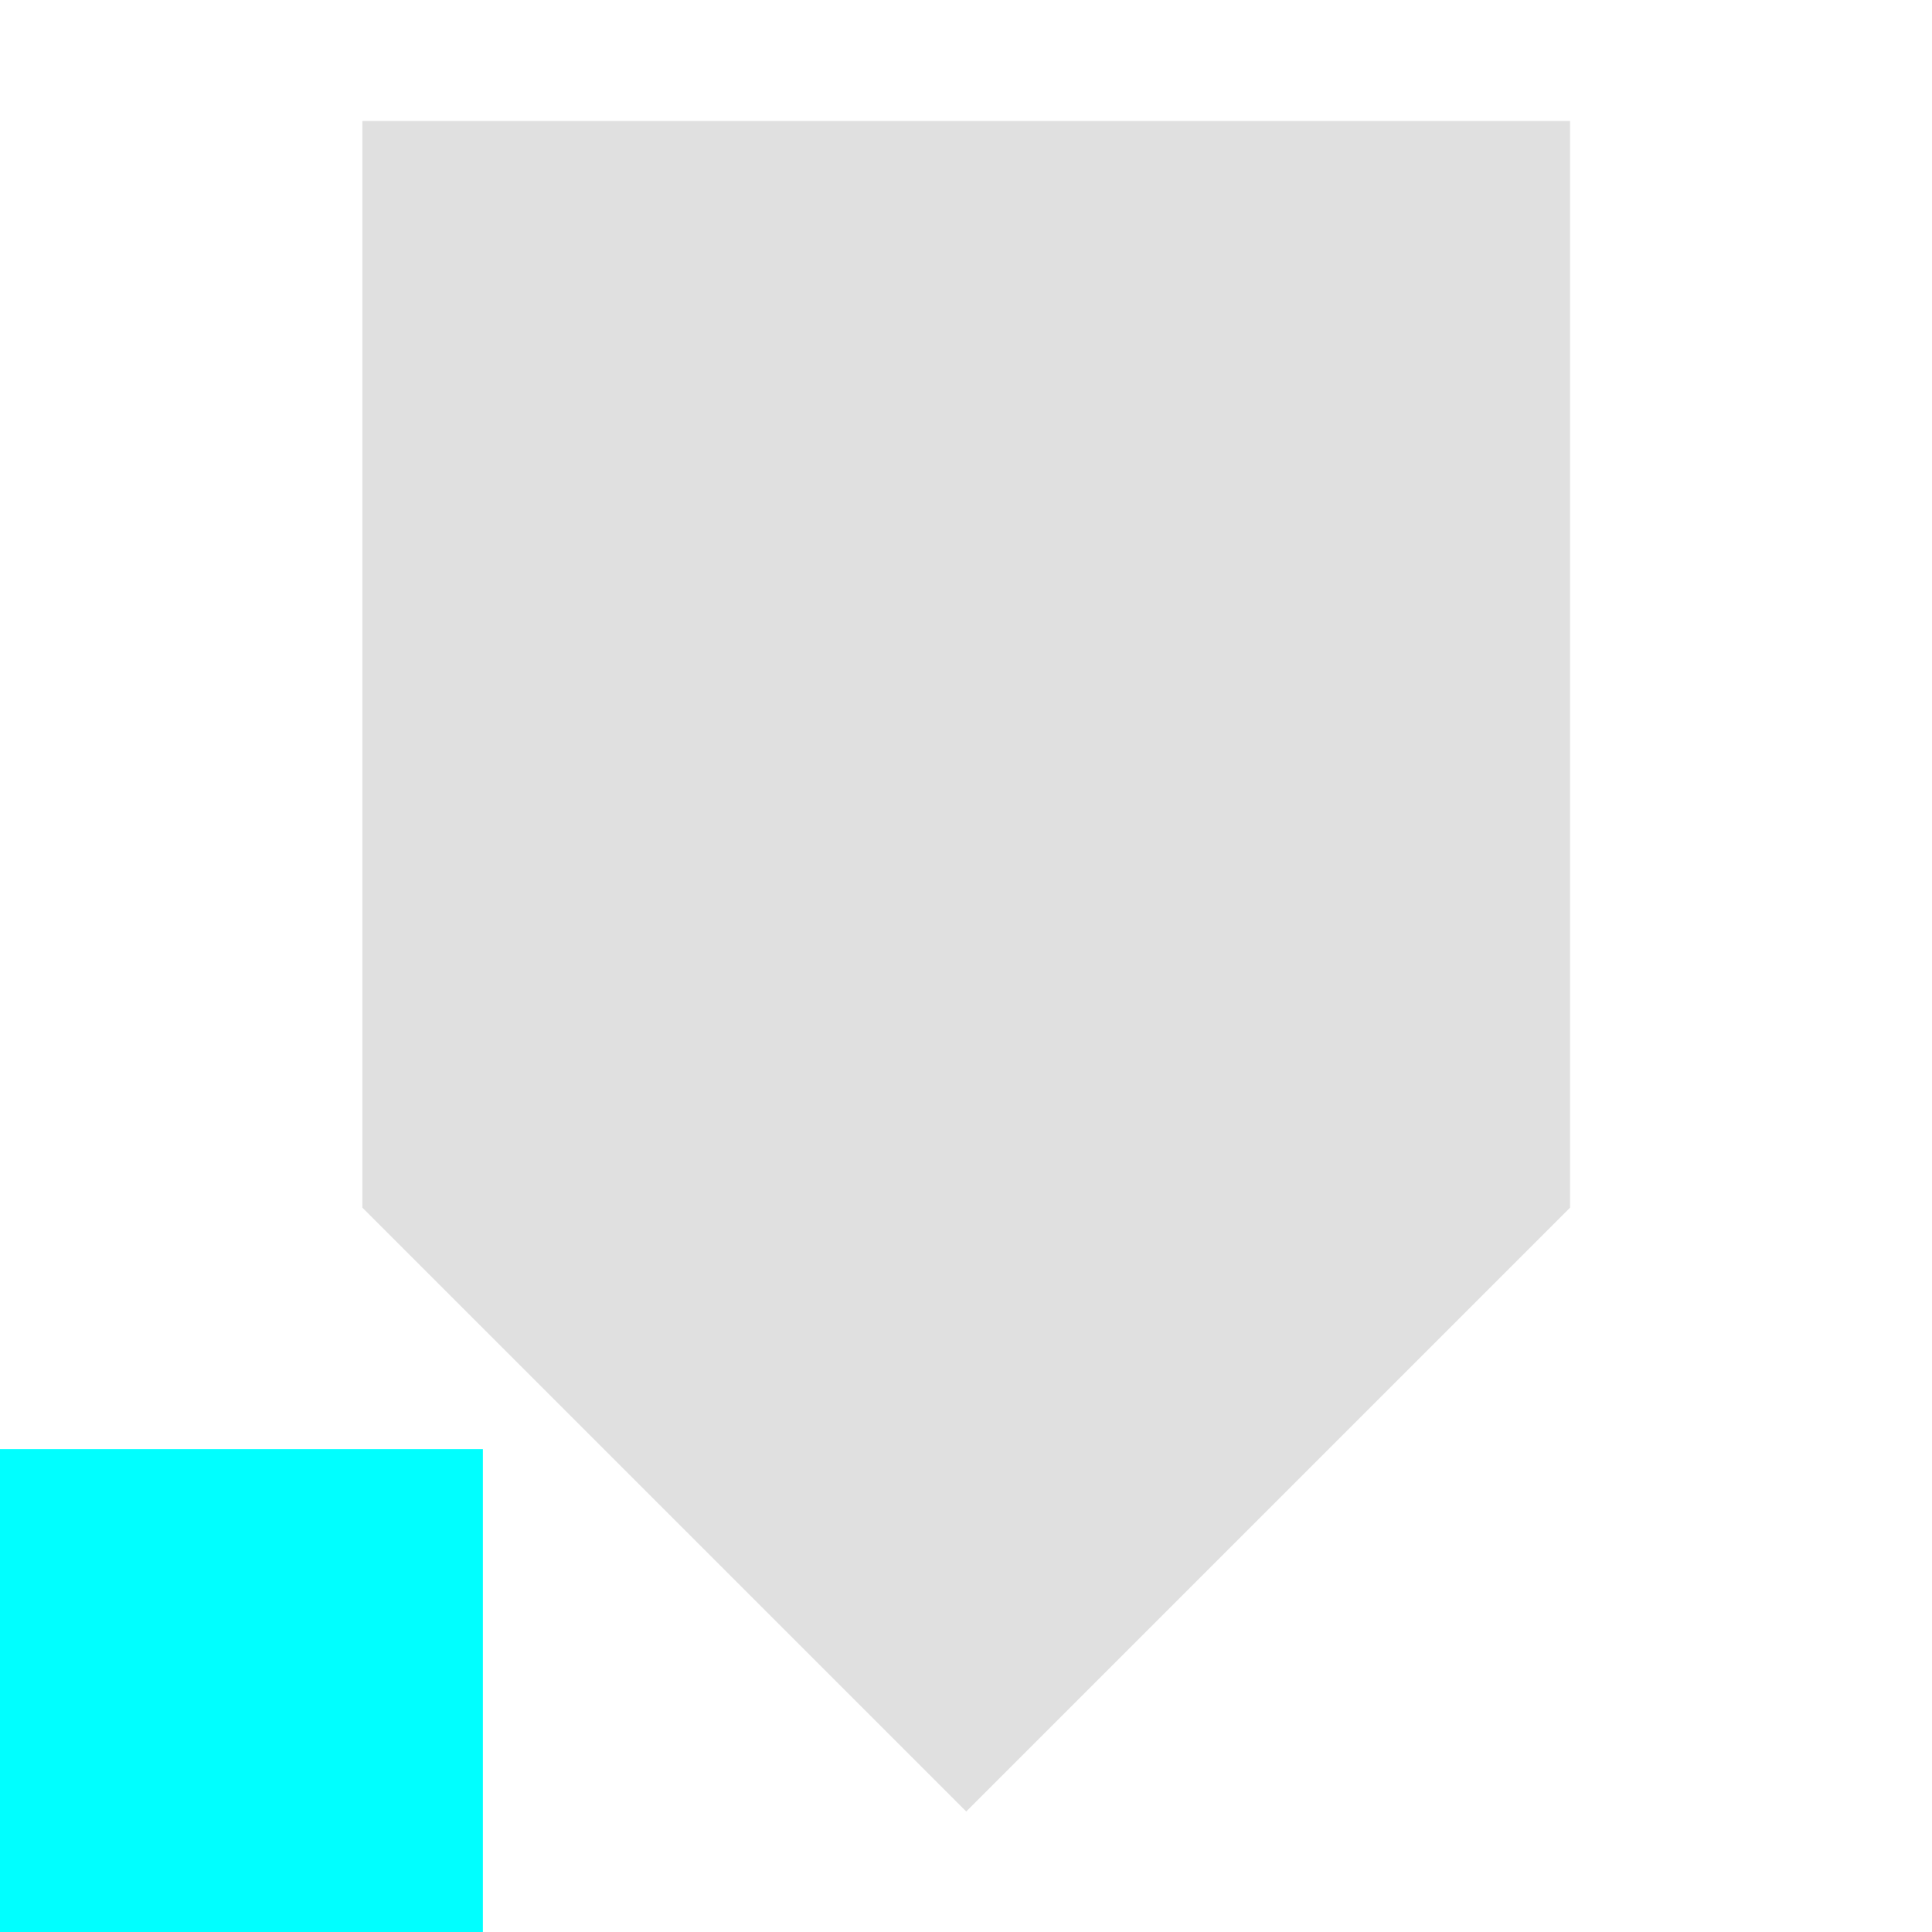
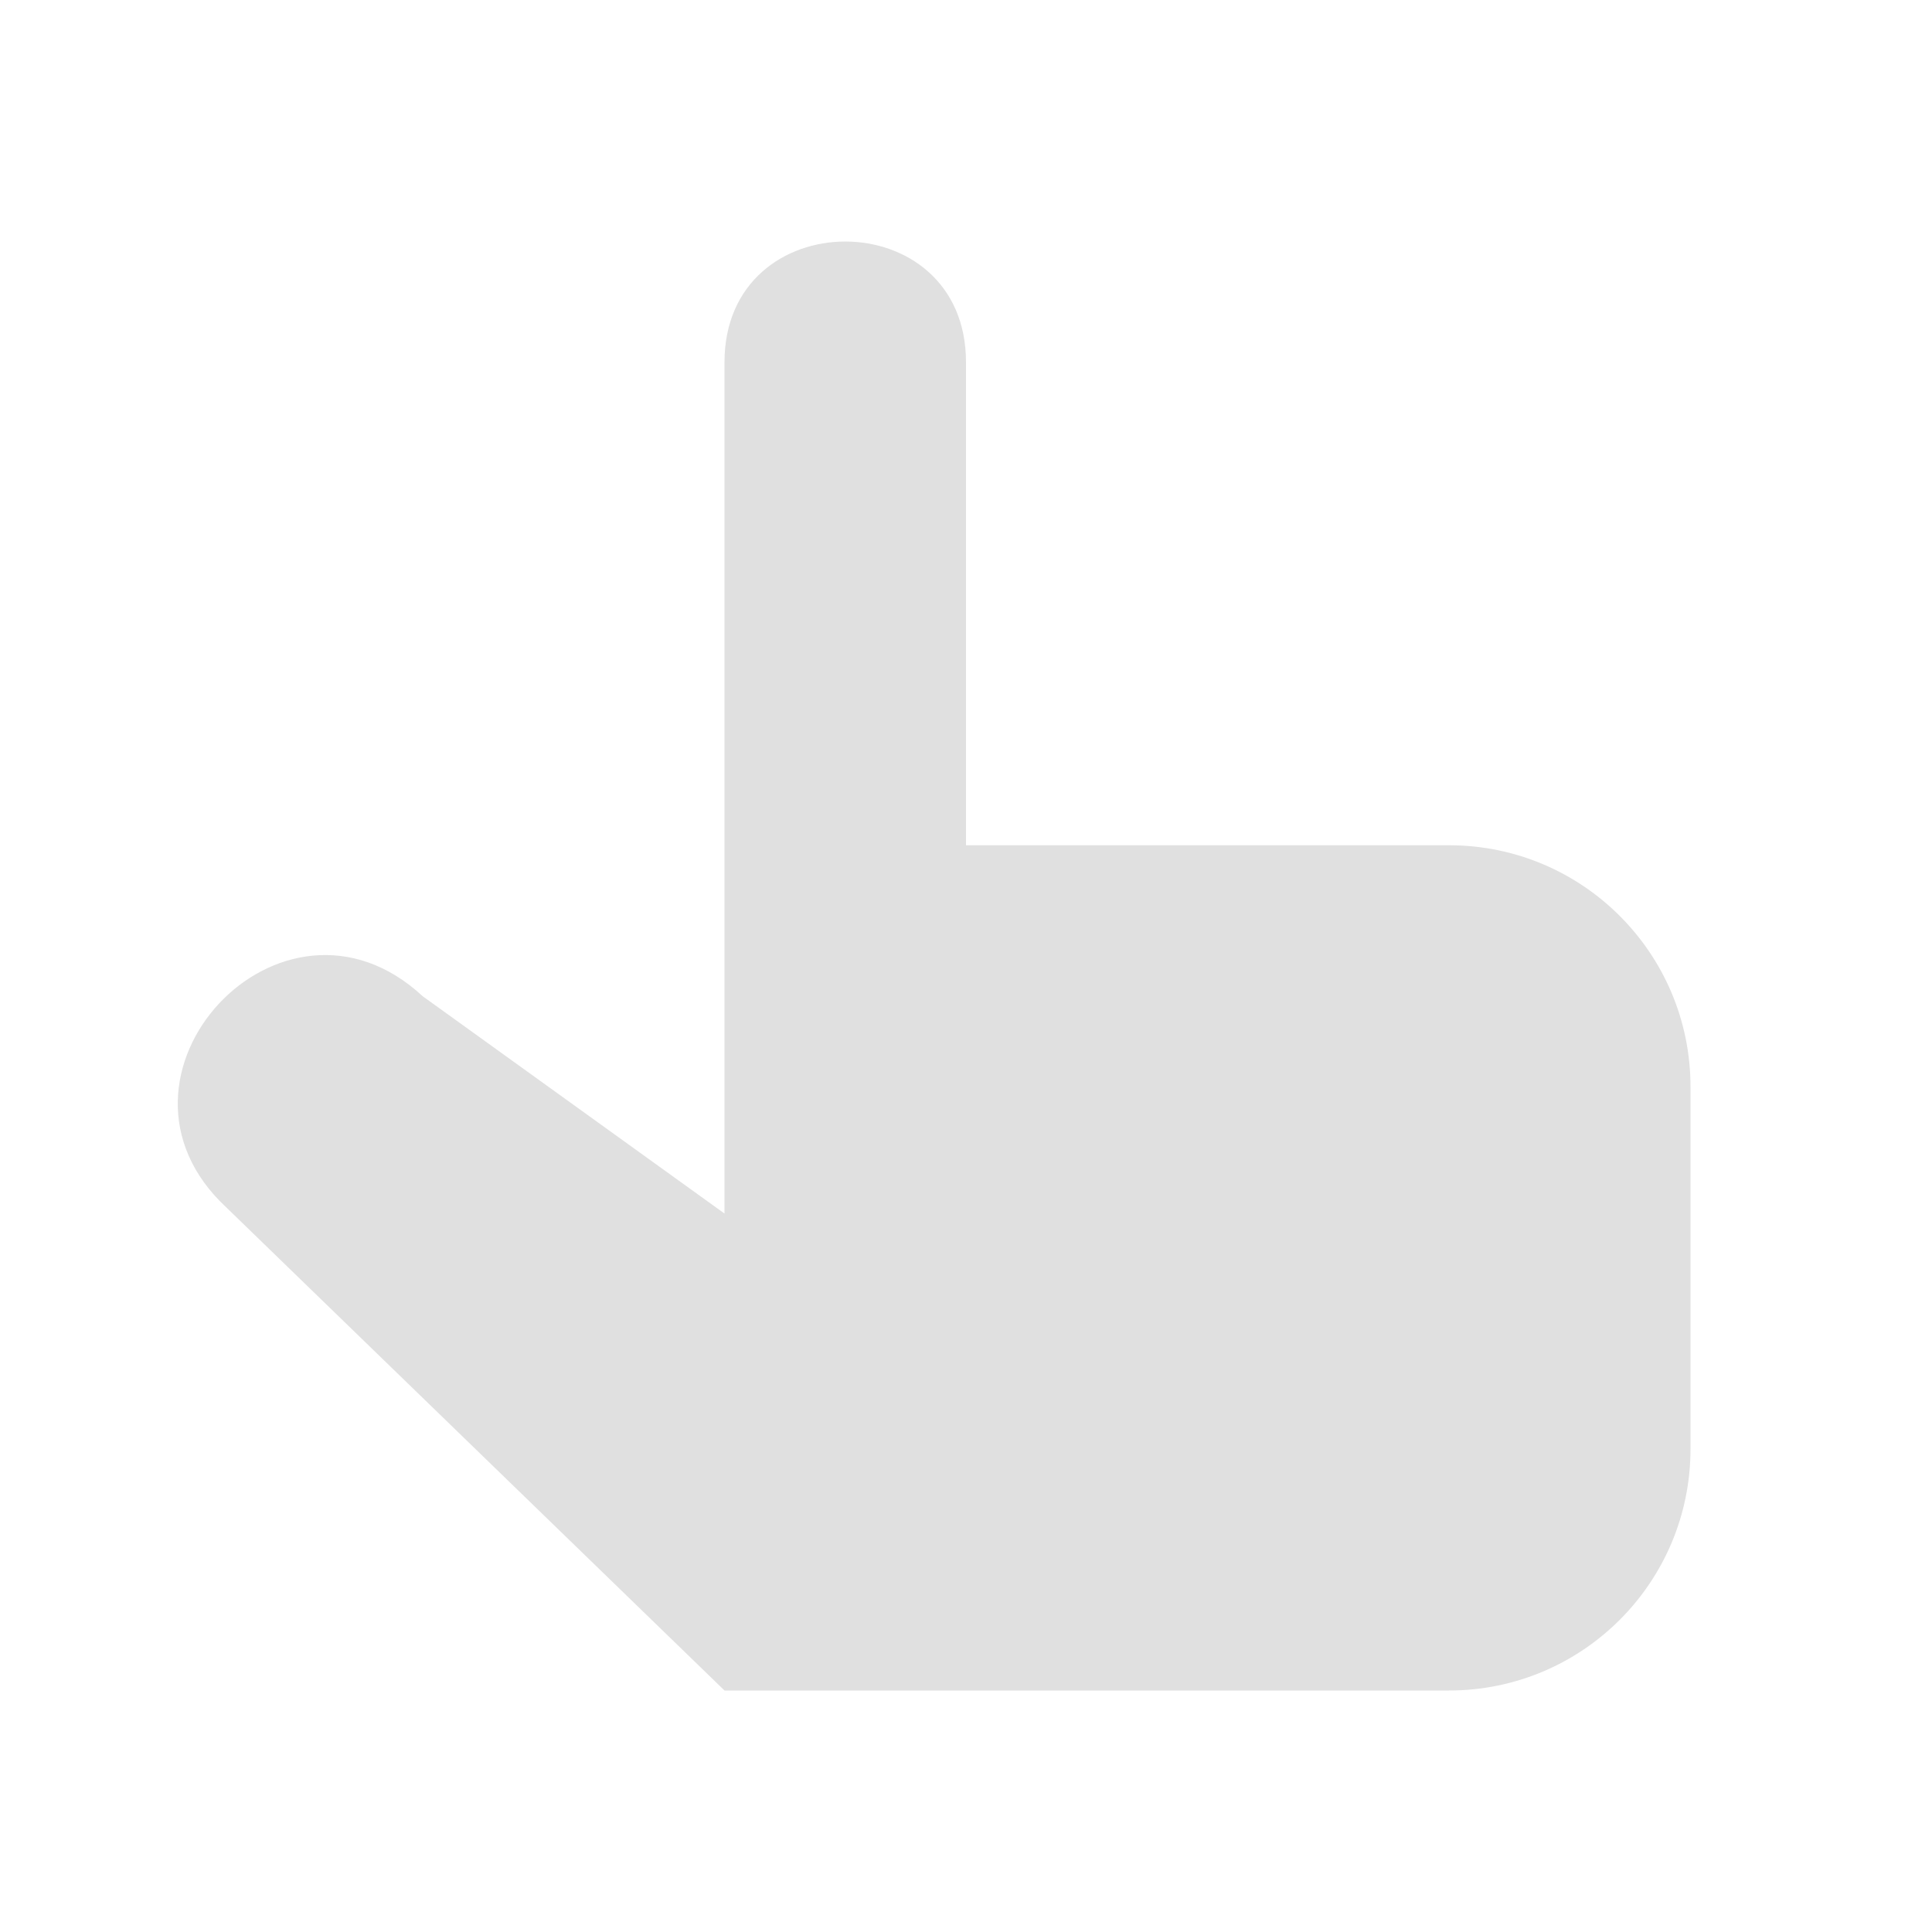
- <svg xmlns="http://www.w3.org/2000/svg" height="16" viewBox="0 0 4.233 4.233" width="16" version="1.1" id="svg2" xml:space="preserve">
-   <defs id="defs2" />
-   <path fill="#e0e0e0" d="m 2.117,3.969 -1.323,-1.323 0,-2.381 H 3.44 l 0,2.381 z" id="path1" style="stroke-width:0.426" />
-   <rect style="fill:#00ffff;fill-opacity:1;stroke-width:2.117;stroke-linecap:round;stroke-linejoin:round;paint-order:fill markers stroke" id="rect3" width="1.058" height="1.058" x="0" y="3.175" />
+ <svg xmlns="http://www.w3.org/2000/svg" width="16" height="16" version="1.1" id="svg1">
+   <defs id="defs1" />
+   <path fill="#8da5f3" d="M 8,7 V 3 C 8,1.667 6,1.667 6,3 v 7.05 L 3.5,8.25 C 2.333,7.167 0.708,8.917 1.875,10 L 6,14 h 6 c 1.105,0 2,-0.895 2,-2 V 9 C 14,7.895 13.105,7 12,7 Z" id="path1" style="fill:#e0e0e0;fill-opacity:1" />
</svg>
